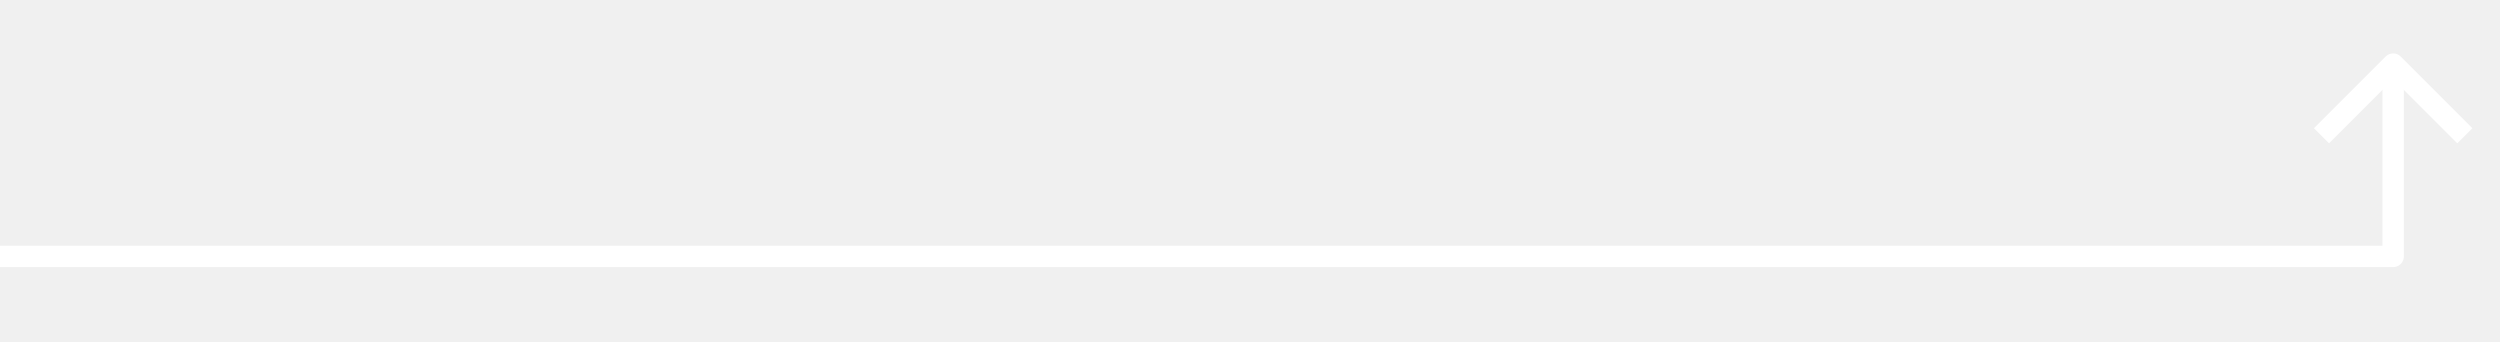
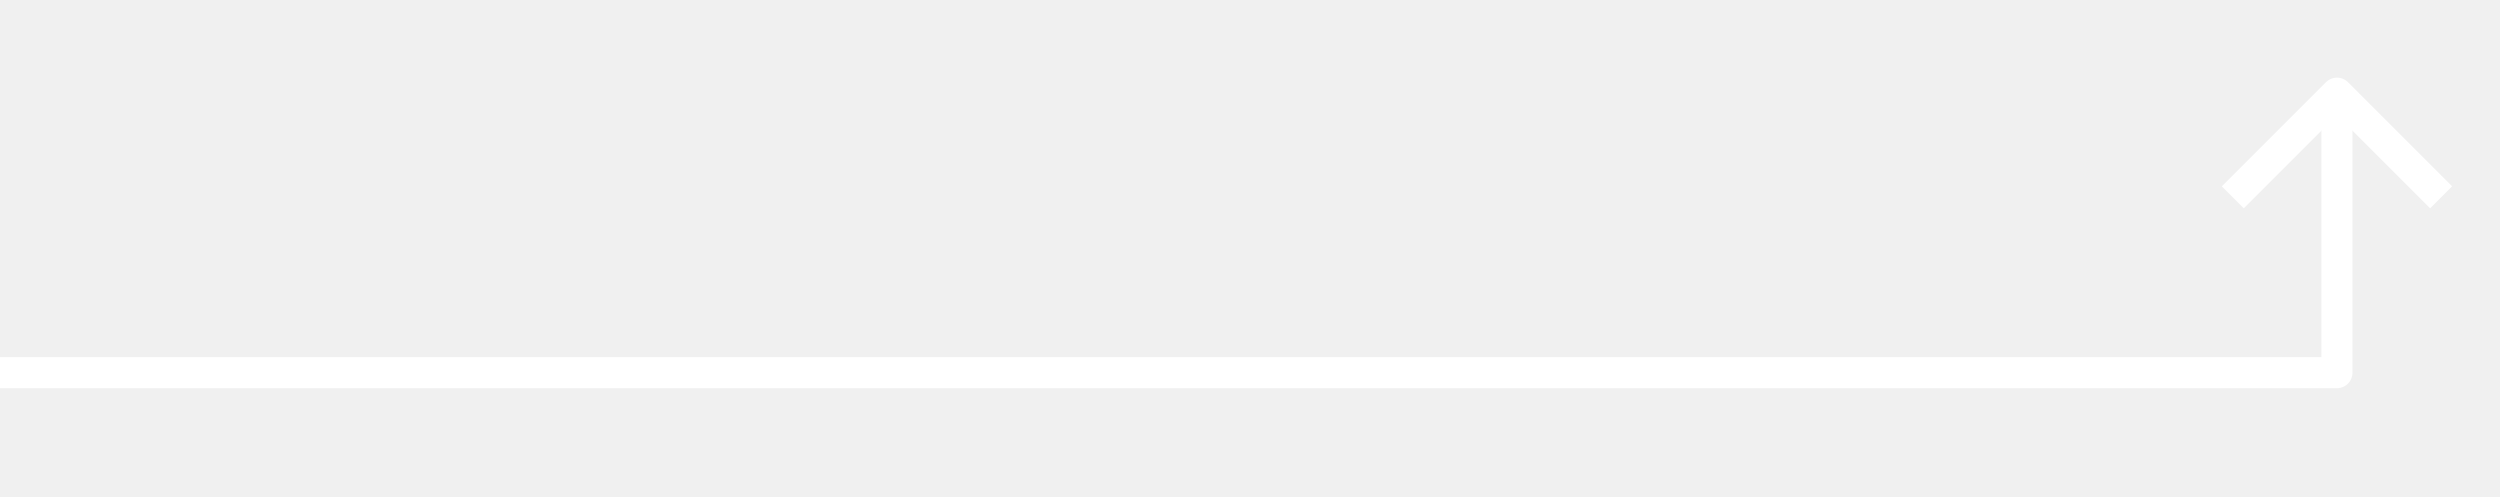
- <svg xmlns="http://www.w3.org/2000/svg" width="234" height="32" viewBox="0 0 234 32" fill="none">
-   <path d="M218 12L224 6L230 12" stroke="white" stroke-width="2" stroke-linecap="square" stroke-linejoin="round" />
-   <path d="M1 24H224V7" stroke="white" stroke-width="2" stroke-linecap="square" stroke-linejoin="round" />
+ <svg xmlns="http://www.w3.org/2000/svg" width="161" height="32" viewBox="0 0 161 32" fill="none">
+   <path d="M144.5 12L150.5 6L156.5 12" stroke="white" stroke-width="2" stroke-linecap="square" stroke-linejoin="round" />
+   <path d="M1 24H150.5V7" stroke="white" stroke-width="2" stroke-linecap="square" stroke-linejoin="round" />
</svg>
